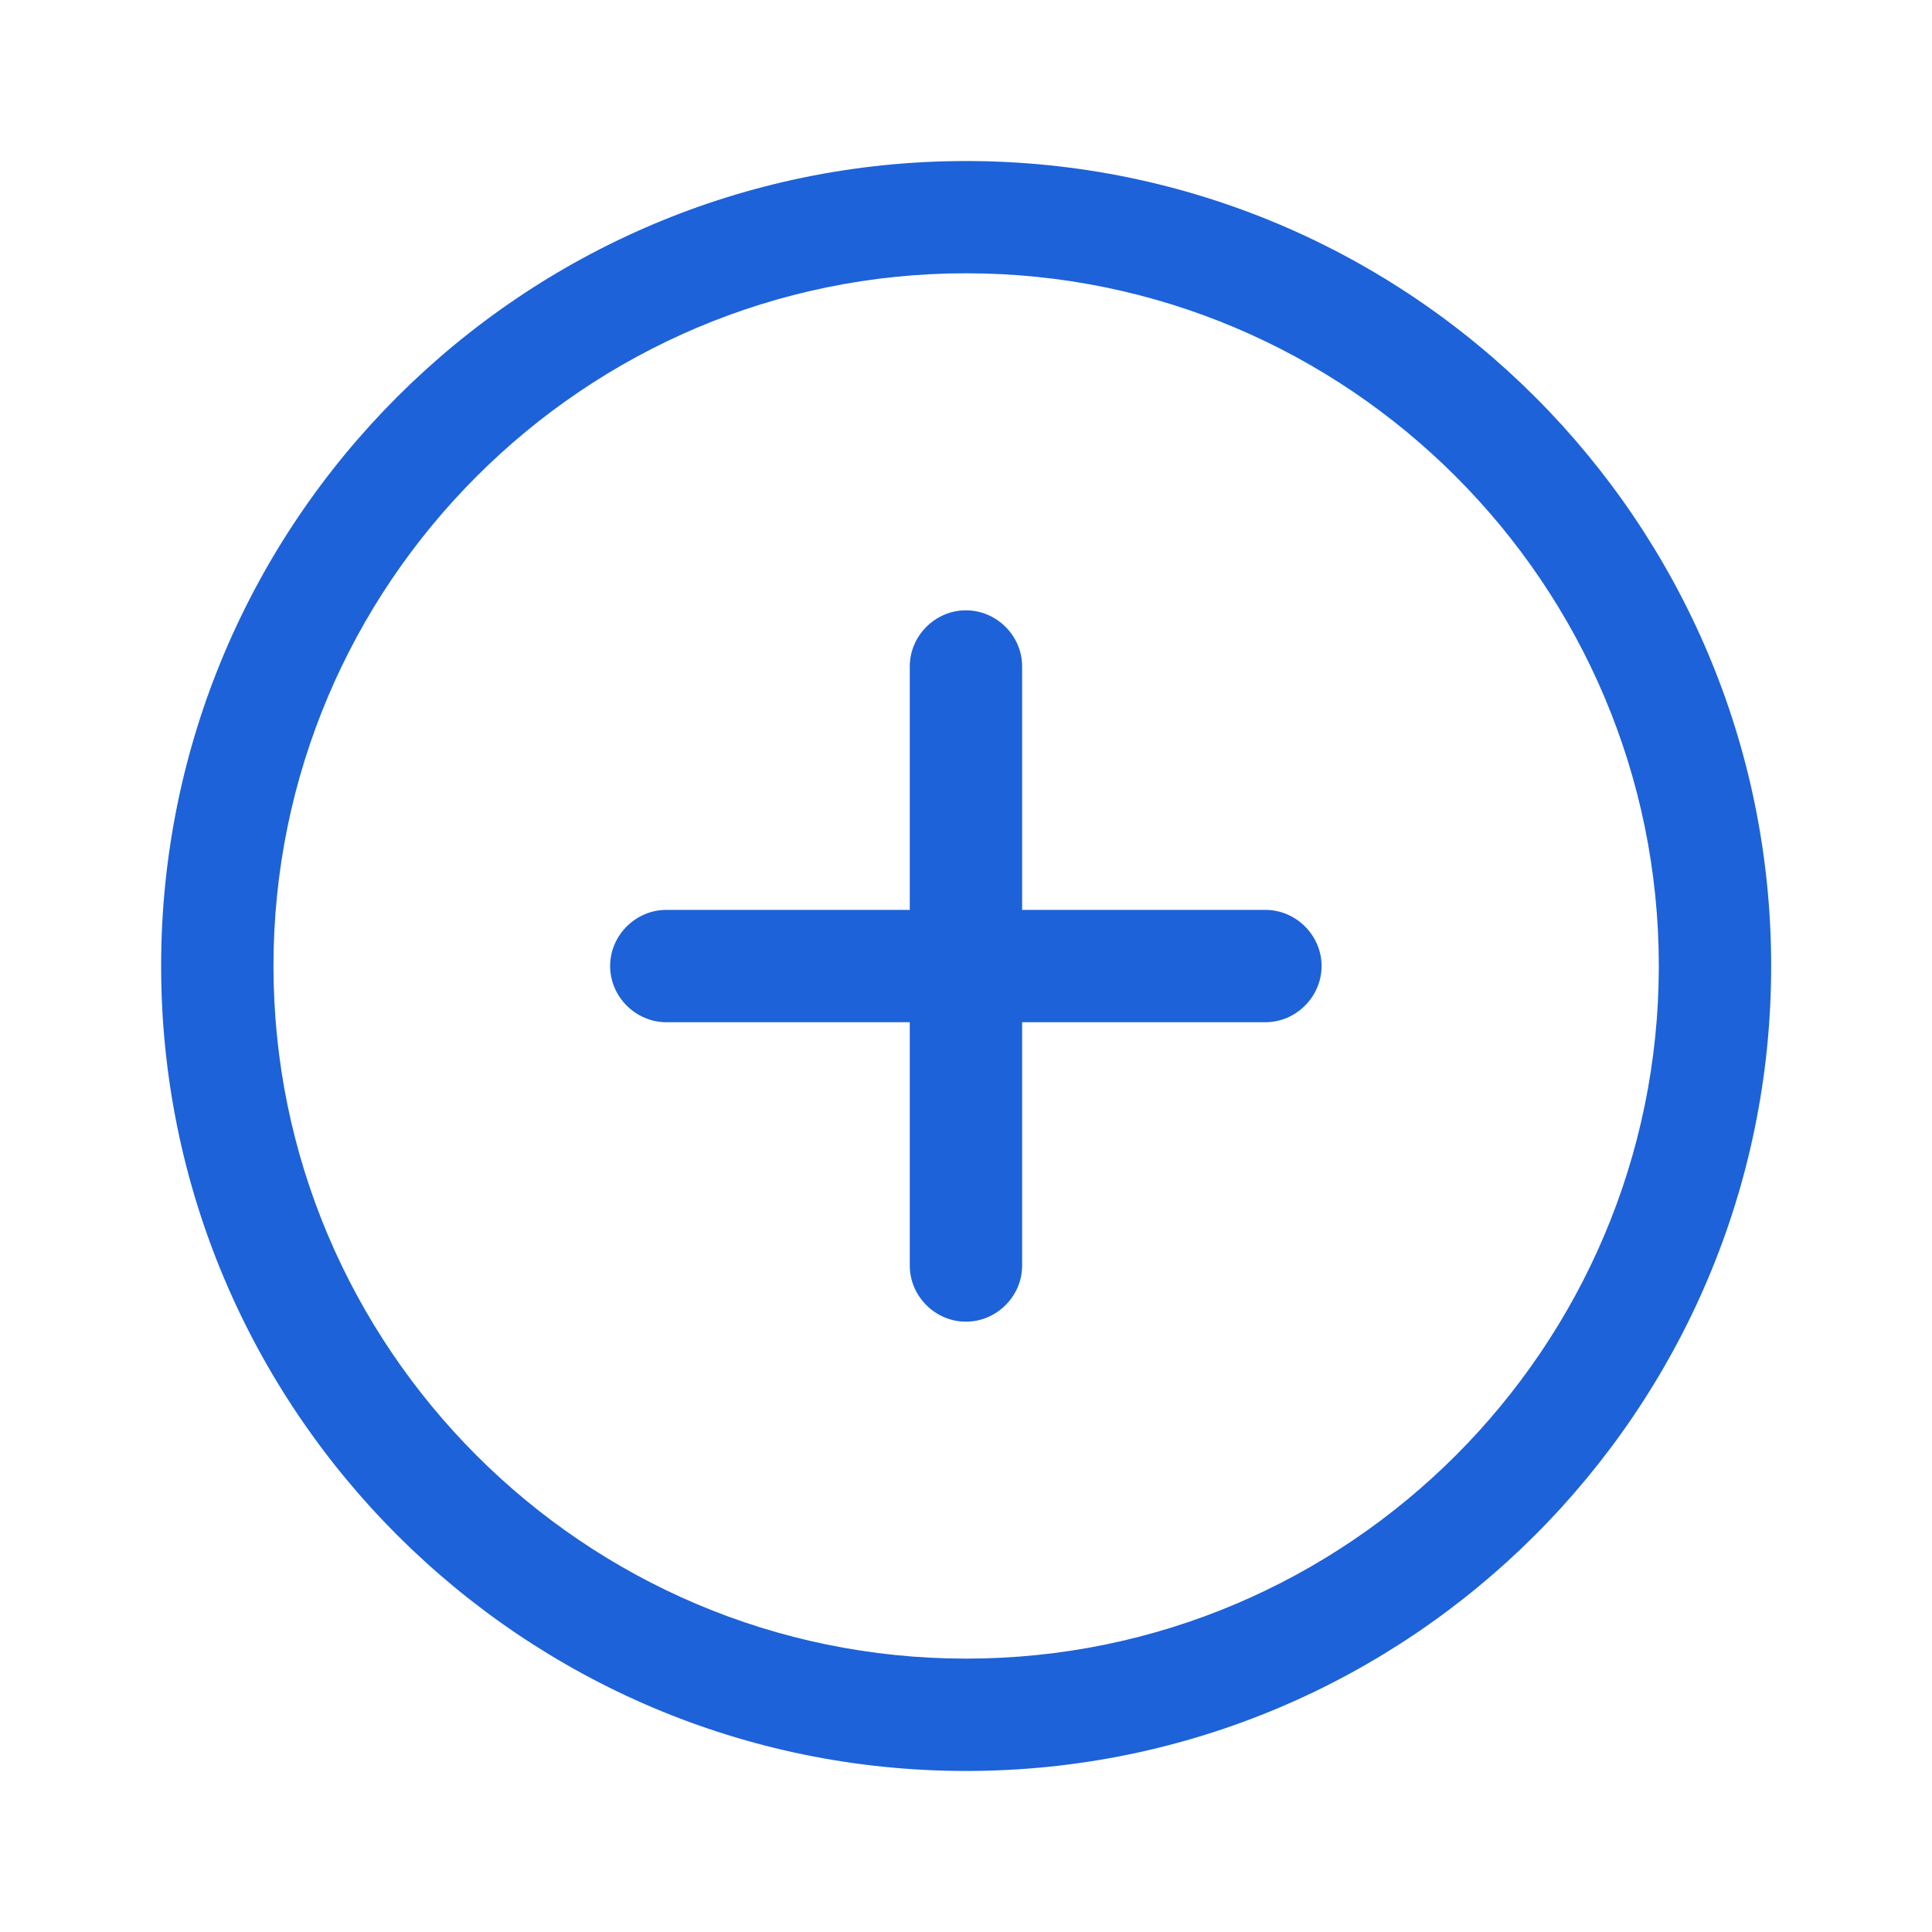
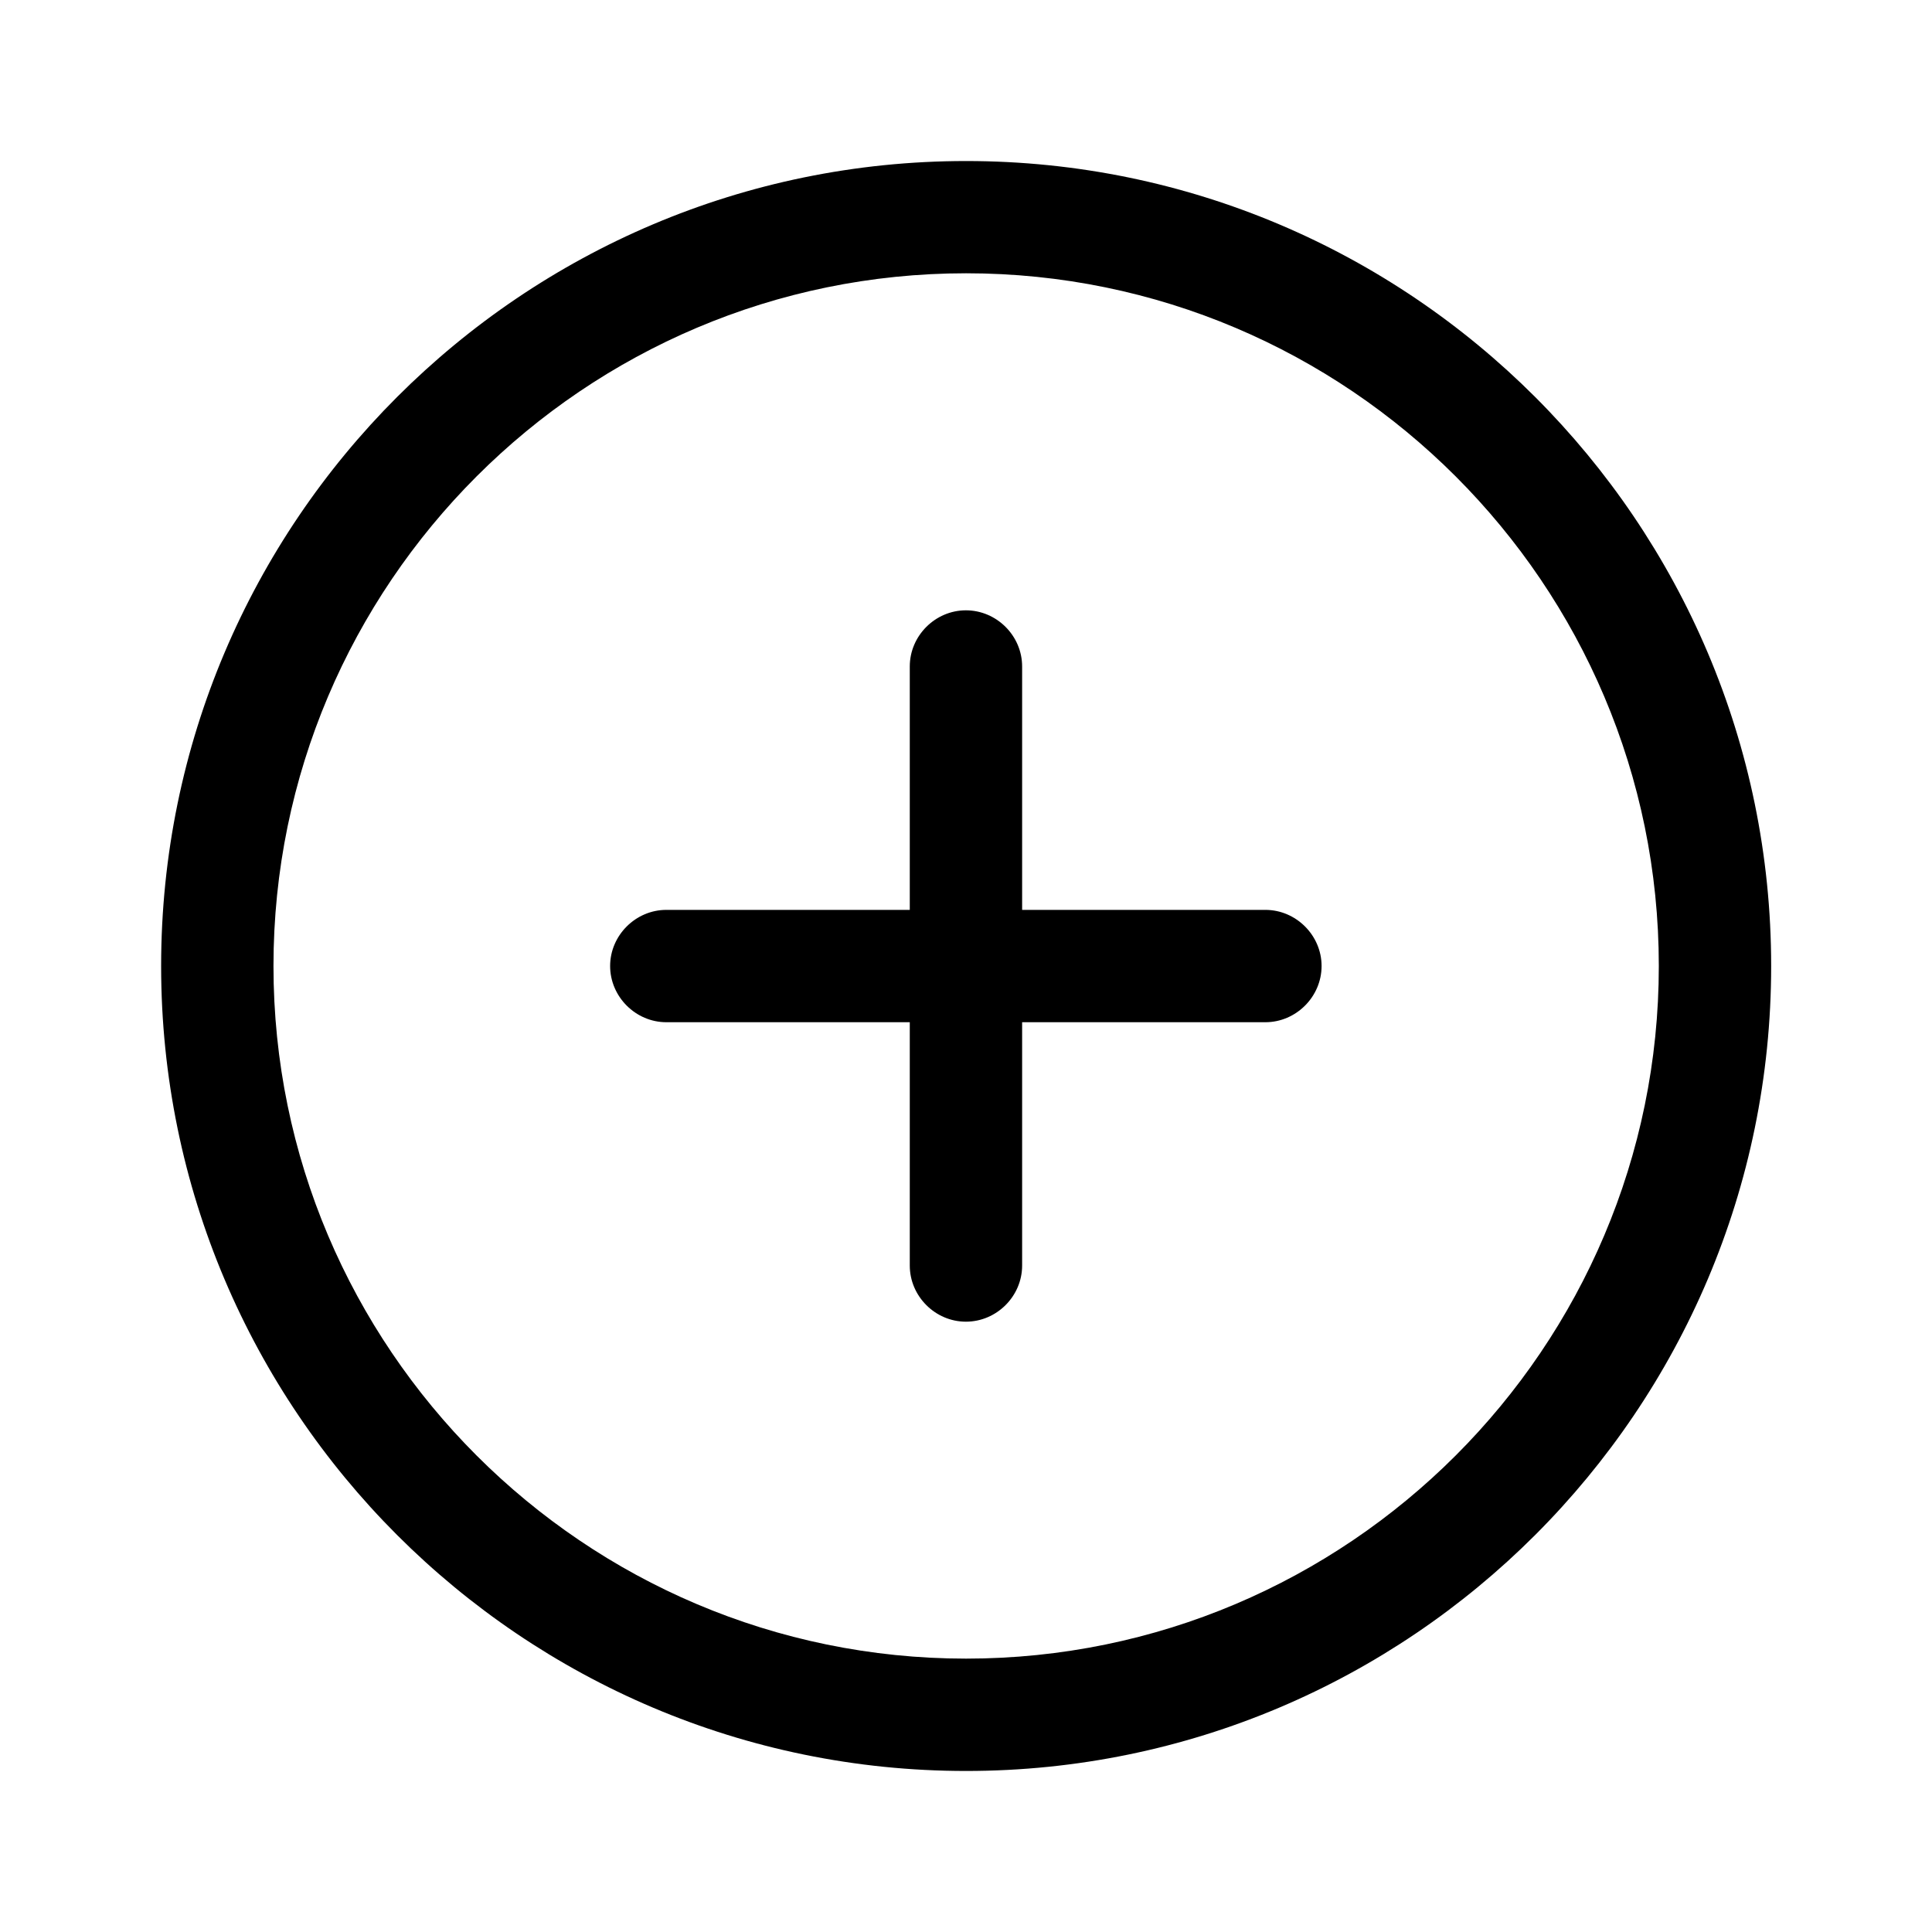
<svg xmlns="http://www.w3.org/2000/svg" width="20" height="20" viewBox="0 0 20 20" fill="none">
-   <path d="M10.001 18.333C5.404 18.333 1.668 14.597 1.668 10C1.668 5.403 5.404 1.667 10.001 1.667C14.598 1.667 18.335 5.403 18.335 10C18.335 14.597 14.598 18.333 10.001 18.333ZM10.001 2.829C6.048 2.829 2.831 6.046 2.831 10C2.831 13.953 6.048 17.17 10.001 17.17C13.955 17.17 17.172 13.953 17.172 10C17.172 6.046 13.955 2.829 10.001 2.829Z" fill="#1D62D8" />
-   <path d="M13.099 10.582H6.898C6.58 10.582 6.316 10.318 6.316 10C6.316 9.683 6.58 9.419 6.898 9.419H13.099C13.417 9.419 13.681 9.683 13.681 10C13.681 10.318 13.417 10.582 13.099 10.582Z" fill="#1D62D8" />
-   <path d="M9.999 13.682C9.682 13.682 9.418 13.419 9.418 13.101V6.899C9.418 6.581 9.682 6.318 9.999 6.318C10.317 6.318 10.581 6.581 10.581 6.899V13.101C10.581 13.419 10.317 13.682 9.999 13.682Z" fill="#1D62D8" />
+   <path d="M10.001 18.333C5.404 18.333 1.668 14.597 1.668 10C1.668 5.403 5.404 1.667 10.001 1.667C14.598 1.667 18.335 5.403 18.335 10C18.335 14.597 14.598 18.333 10.001 18.333ZM10.001 2.829C6.048 2.829 2.831 6.046 2.831 10C2.831 13.953 6.048 17.17 10.001 17.17C13.955 17.17 17.172 13.953 17.172 10C17.172 6.046 13.955 2.829 10.001 2.829Z" fill="currentColor" />
+   <path d="M13.099 10.582H6.898C6.58 10.582 6.316 10.318 6.316 10C6.316 9.683 6.58 9.419 6.898 9.419H13.099C13.417 9.419 13.681 9.683 13.681 10C13.681 10.318 13.417 10.582 13.099 10.582Z" fill="currentColor" />
+   <path d="M9.999 13.682C9.682 13.682 9.418 13.419 9.418 13.101V6.899C9.418 6.581 9.682 6.318 9.999 6.318C10.317 6.318 10.581 6.581 10.581 6.899V13.101C10.581 13.419 10.317 13.682 9.999 13.682Z" fill="currentColor" />
</svg>
